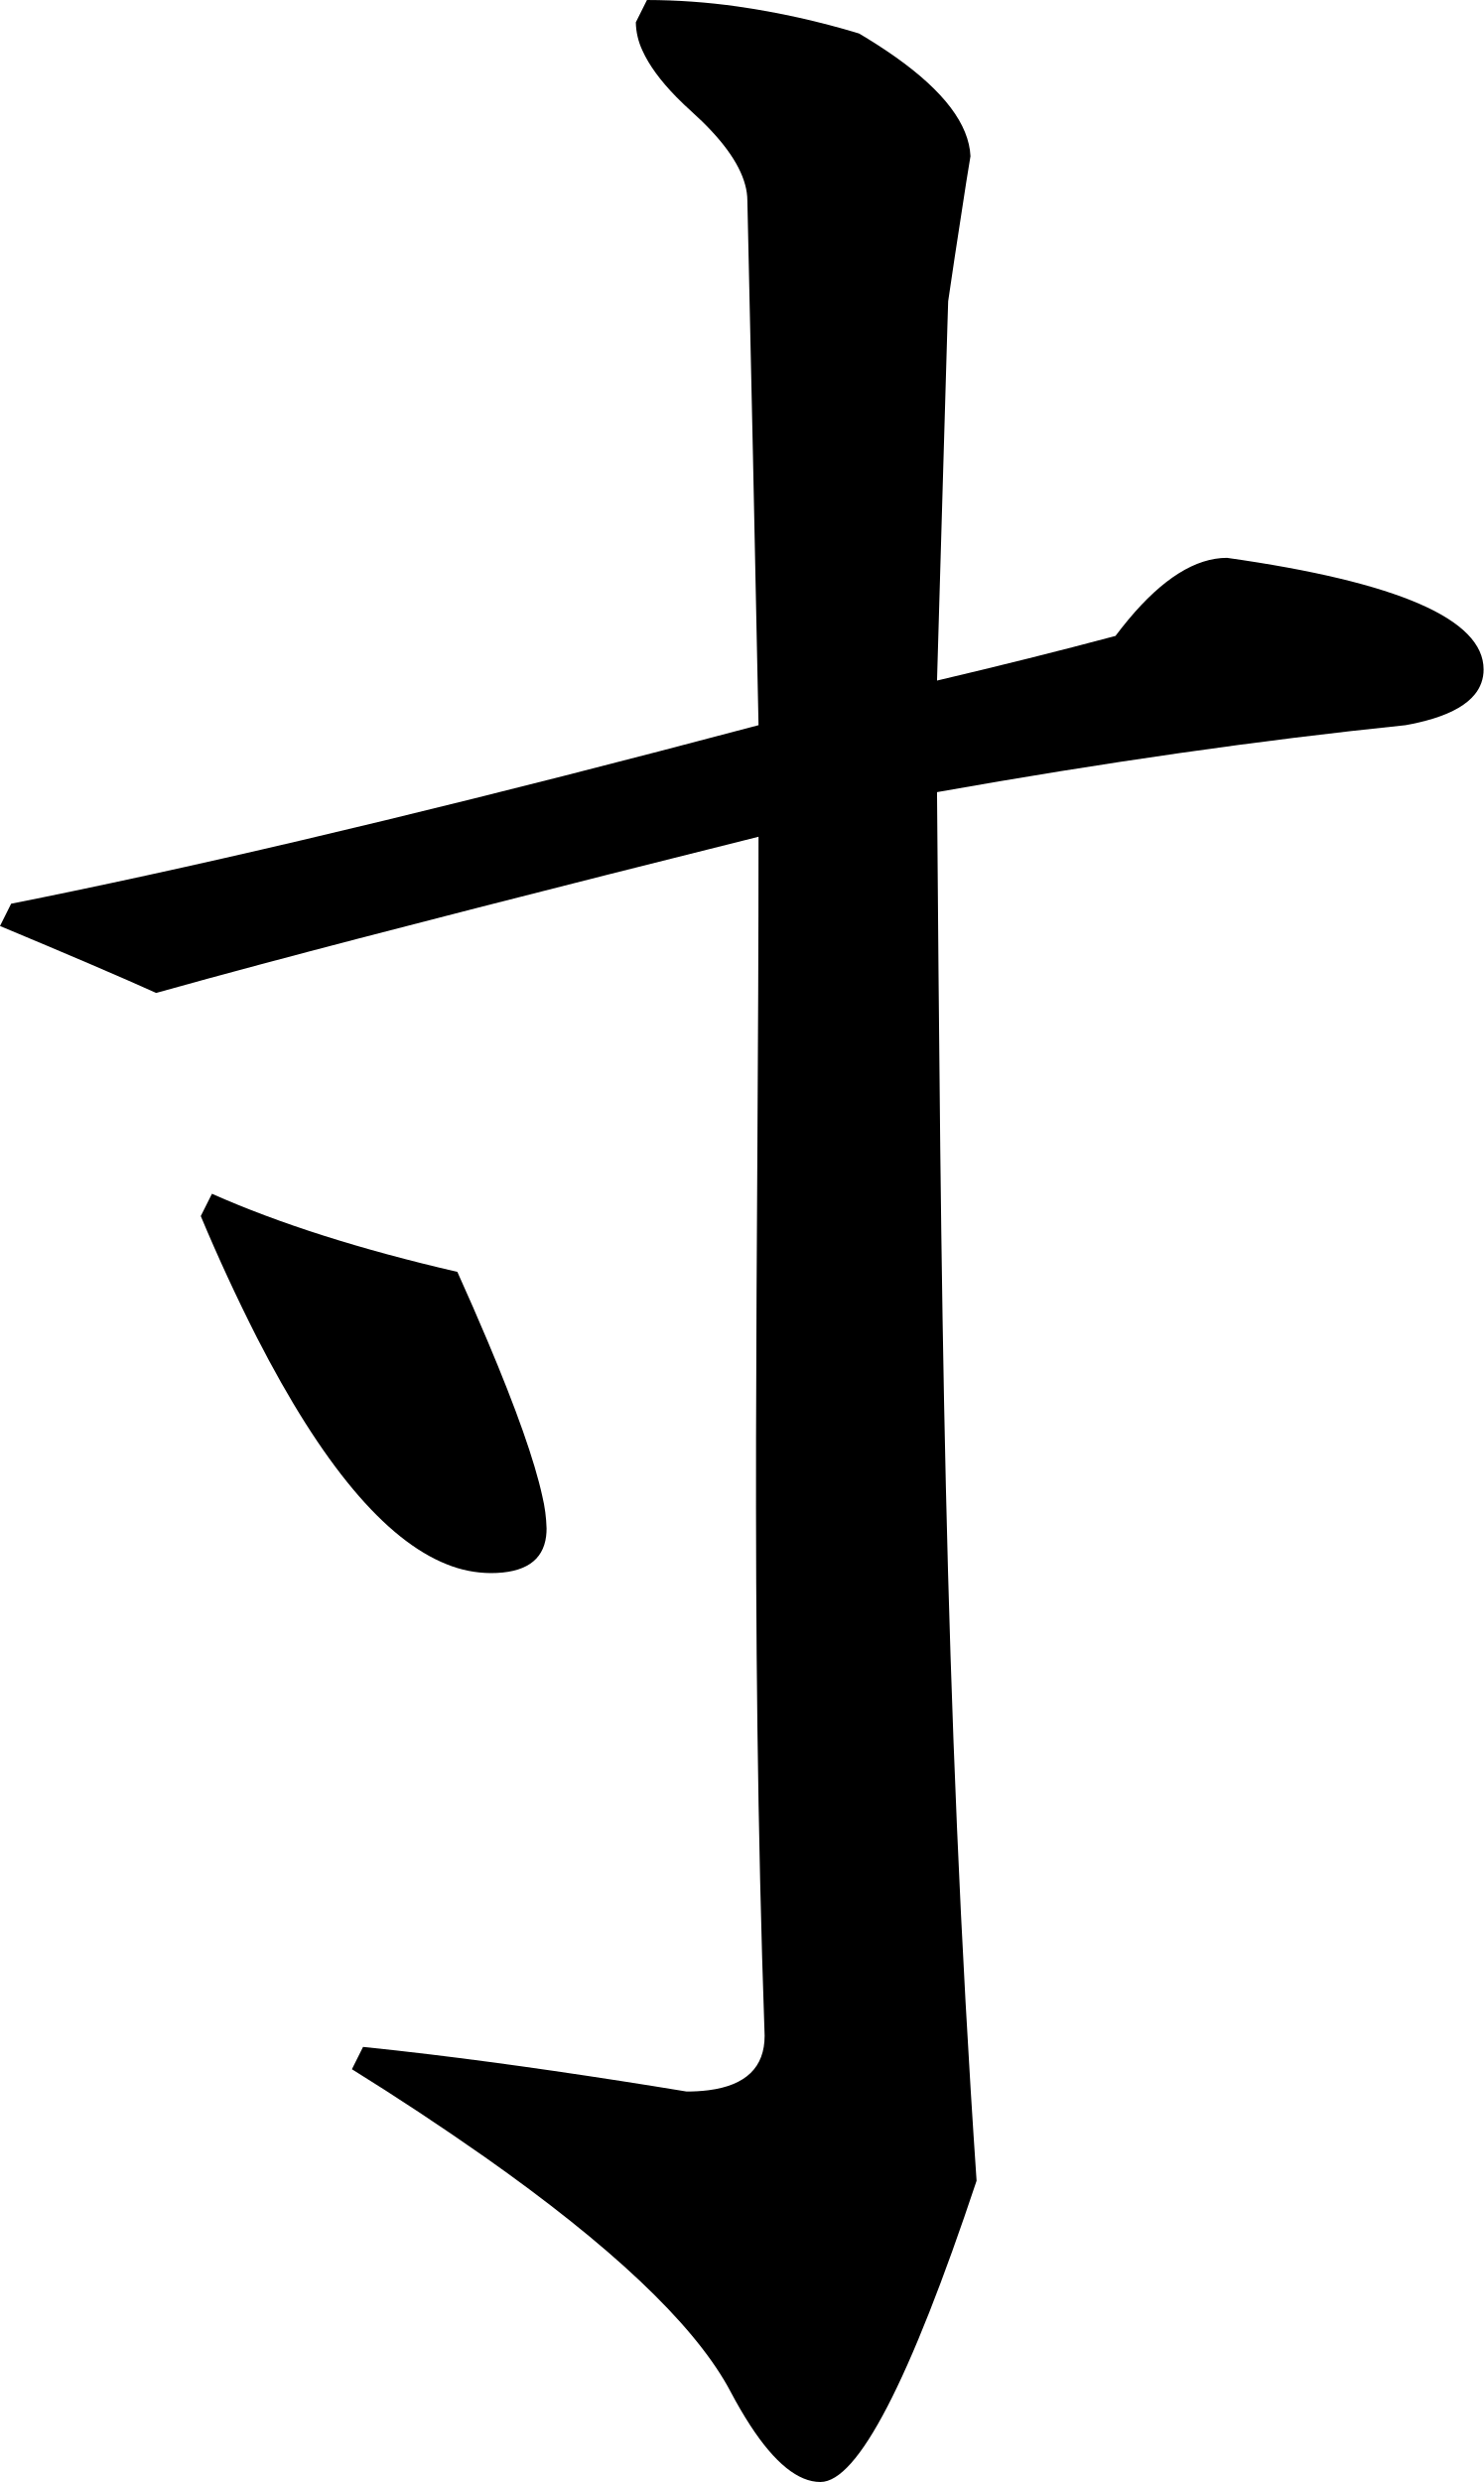
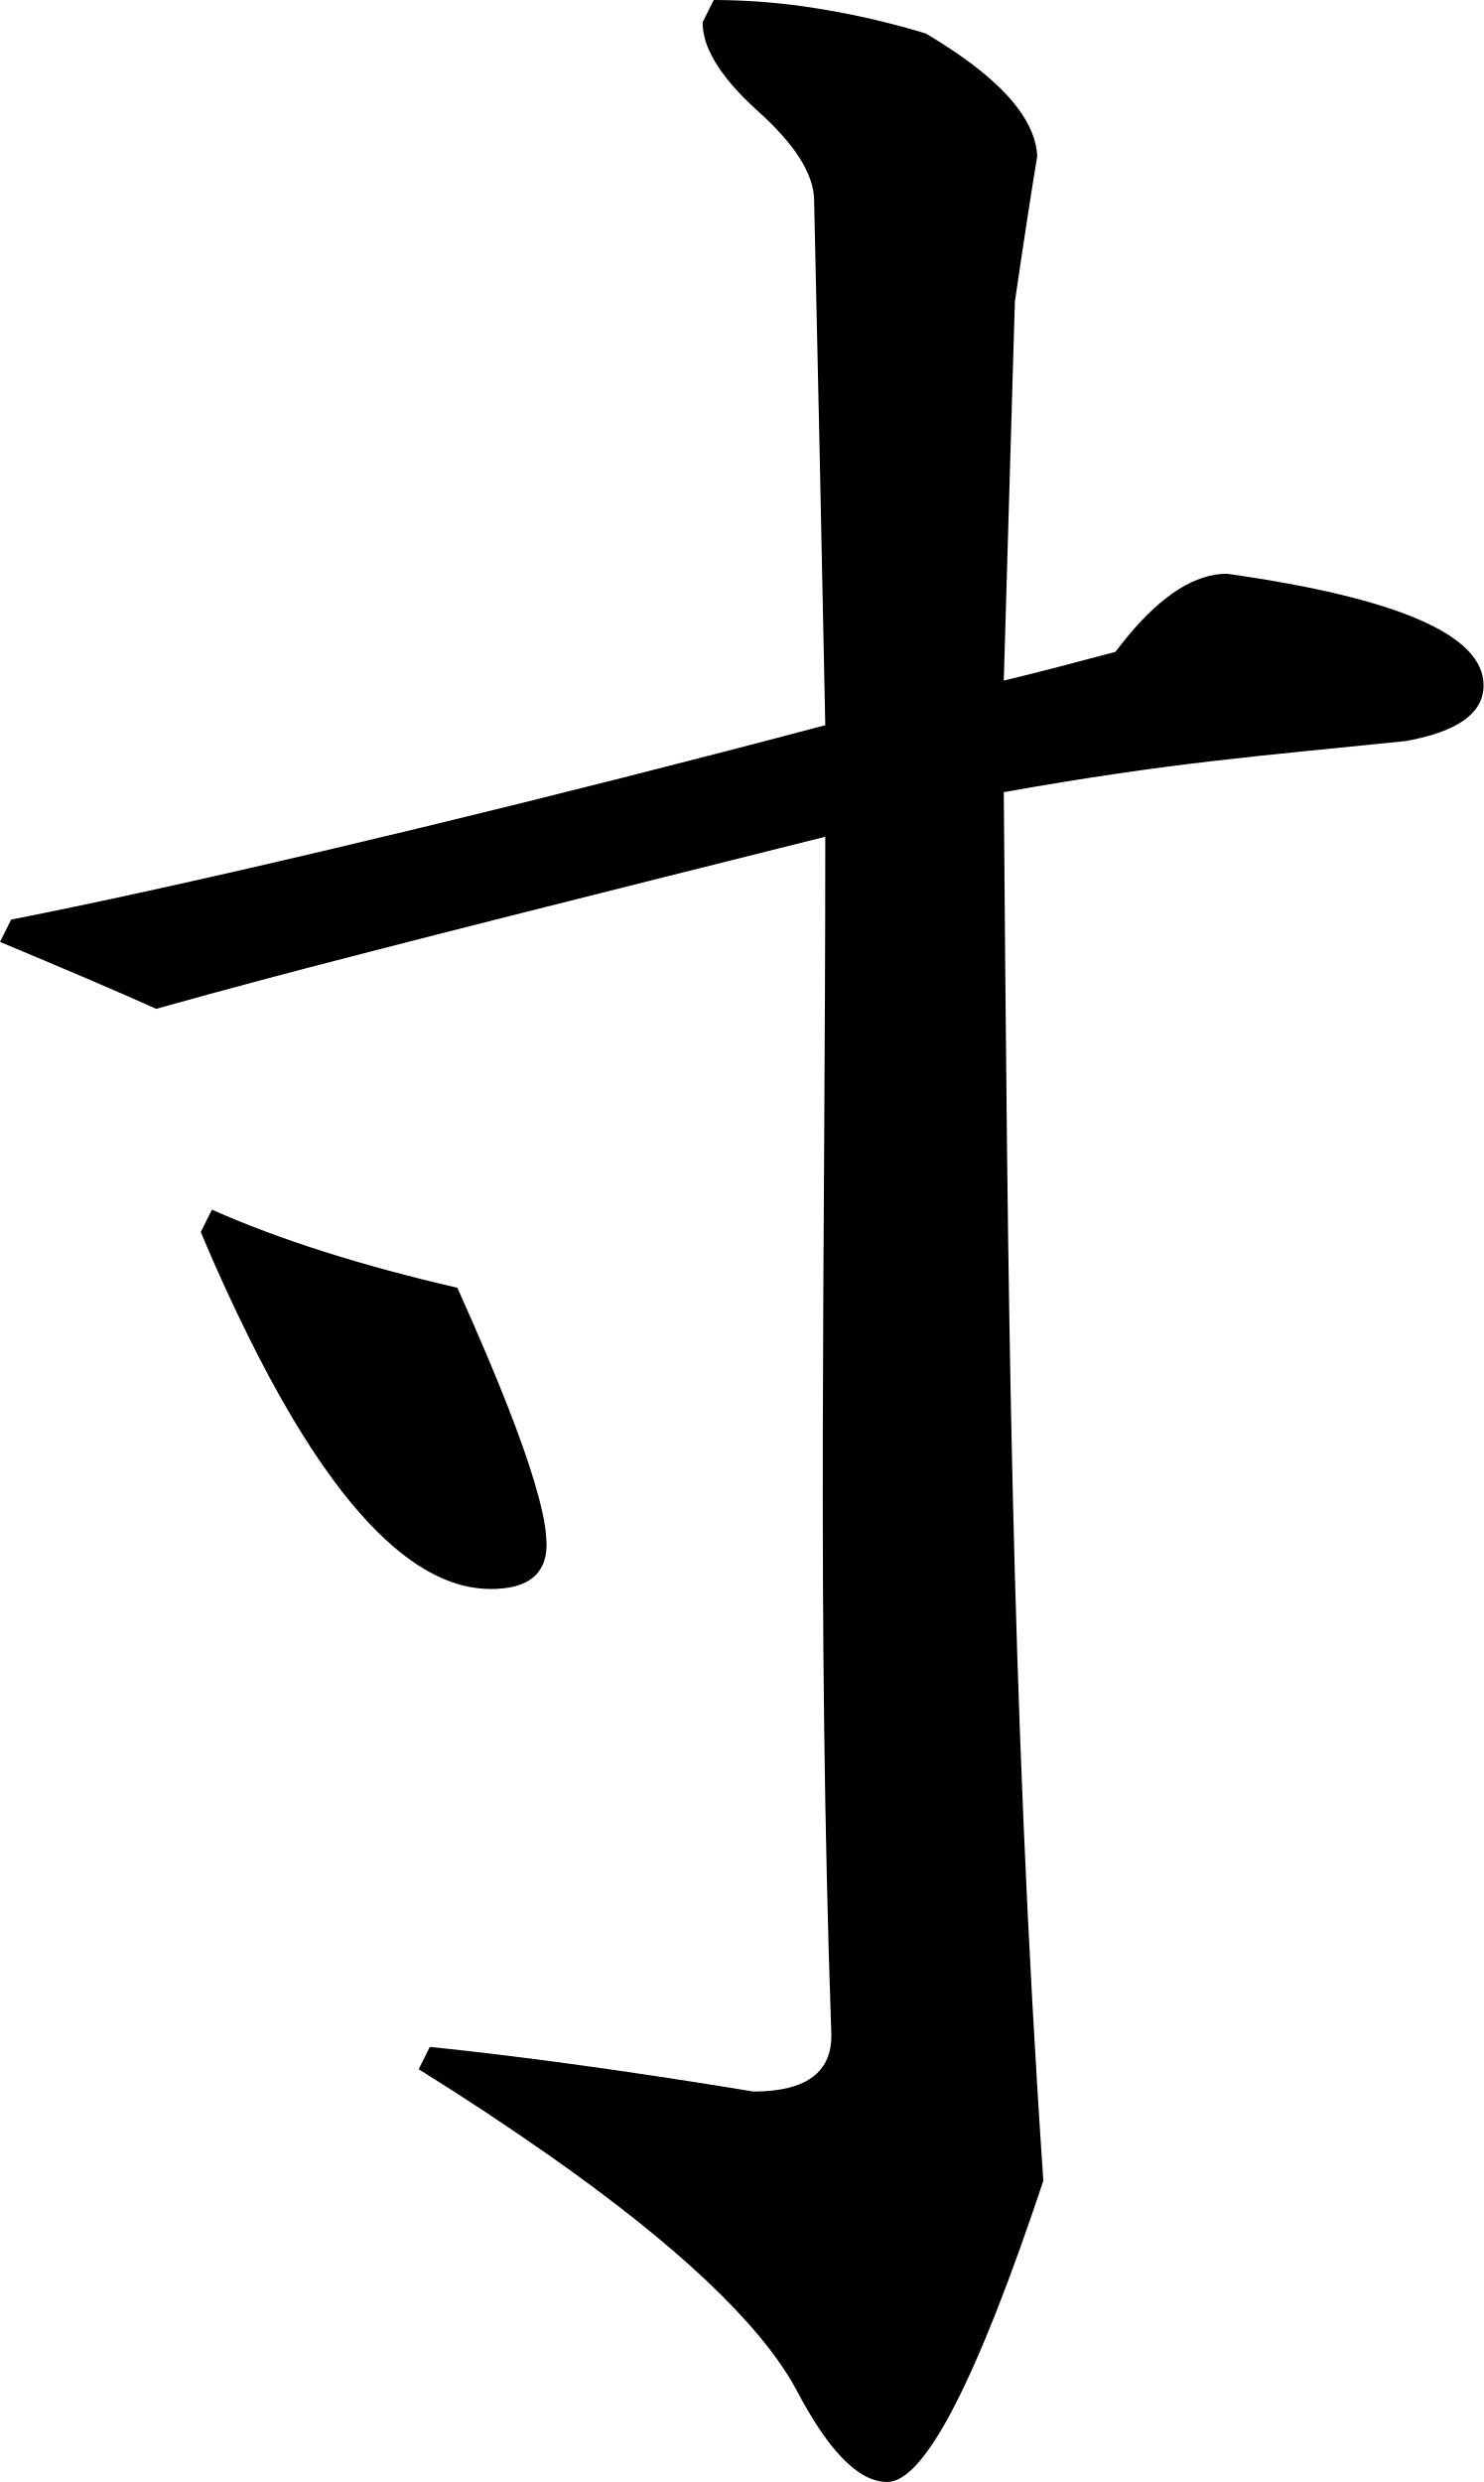
- <svg xmlns="http://www.w3.org/2000/svg" viewBox="53.33 25.622 49.355 82.556" width="49.355px" height="82.556px">
-   <path d="M 60.381 65.329 C 62.607 66.318 65.329 67.184 68.545 67.927 C 68.891 68.693 69.227 69.462 69.554 70.236 C 70.509 72.498 71.115 74.215 71.371 75.388 C 71.456 75.74 71.503 76.1 71.513 76.462 C 71.513 76.548 71.508 76.633 71.498 76.718 C 71.397 77.537 70.784 77.946 69.658 77.946 C 69.157 77.943 68.661 77.844 68.196 77.655 C 66.142 76.842 64.035 74.326 61.875 70.107 C 61.204 68.785 60.581 67.439 60.009 66.071 L 60.381 65.329 Z M 74.853 25.622 C 75.855 25.624 76.855 25.695 77.847 25.835 C 79.221 26.031 80.577 26.332 81.904 26.735 C 82.32 26.979 82.726 27.24 83.121 27.518 C 84.733 28.659 85.565 29.758 85.615 30.817 C 85.567 31.105 85.52 31.394 85.474 31.682 C 85.364 32.375 85.237 33.2 85.093 34.157 C 85.019 34.652 84.946 35.147 84.873 35.642 C 84.865 35.897 84.857 36.153 84.849 36.408 C 84.73 40.358 84.615 44.309 84.502 48.259 C 85.524 48.019 86.545 47.771 87.563 47.517 C 88.524 47.277 89.482 47.029 90.439 46.774 C 90.577 46.591 90.719 46.411 90.865 46.235 C 92.009 44.863 93.104 44.177 94.15 44.177 C 99.84 44.981 102.685 46.218 102.685 47.888 C 102.688 48.19 102.585 48.484 102.393 48.717 C 102.123 49.052 101.665 49.32 101.019 49.521 C 100.714 49.614 100.403 49.688 100.088 49.743 C 95.264 50.238 90.068 50.98 84.502 51.97 C 84.636 68.189 84.715 81.977 85.818 98.159 C 83.592 104.838 81.86 108.178 80.623 108.178 C 79.884 108.178 79.105 107.55 78.287 106.293 C 78.06 105.941 77.849 105.58 77.654 105.21 C 77.614 105.133 77.572 105.056 77.529 104.98 C 76.325 102.849 73.635 100.312 69.459 97.37 C 68.012 96.356 66.538 95.381 65.037 94.448 L 65.408 93.706 C 66.15 93.782 66.891 93.865 67.631 93.954 C 68.917 94.109 70.287 94.292 71.743 94.503 C 73.221 94.718 74.697 94.947 76.17 95.19 C 76.414 95.191 76.657 95.177 76.899 95.147 C 78.145 94.988 78.767 94.384 78.767 93.335 C 78.275 79.239 78.566 67.559 78.564 53.454 C 71.514 55.217 65.994 56.631 62.004 57.698 C 60.843 58.008 59.683 58.325 58.525 58.649 C 58.209 58.507 57.892 58.366 57.574 58.227 C 56.817 57.896 55.928 57.515 54.907 57.084 C 54.382 56.863 53.856 56.642 53.33 56.423 L 53.701 55.681 C 54.413 55.54 55.123 55.395 55.833 55.247 C 62.025 53.957 69.602 52.122 78.564 49.743 C 78.504 46.759 78.442 43.774 78.379 40.79 C 78.319 37.961 78.257 35.131 78.193 32.302 C 78.192 32.12 78.167 31.94 78.118 31.765 C 77.92 31.033 77.326 30.222 76.338 29.333 C 76.166 29.178 75.998 29.018 75.835 28.853 C 75.297 28.304 74.919 27.786 74.701 27.301 C 74.563 27.008 74.488 26.688 74.482 26.364 L 74.853 25.622 Z" id="path-26" vector-effect="non-scaling-stroke" transform="matrix(1, 0, 0, 1, 3.552713678800501e-15, 3.552713678800501e-15)" />
+ <svg xmlns="http://www.w3.org/2000/svg" viewBox="149.759 137.777 49.355 82.556" width="49.355px" height="82.556px">
+   <path d="M 156.81 178.013 C 159.036 179.002 161.758 179.868 164.974 180.611 C 165.32 181.377 165.656 182.146 165.983 182.92 C 166.938 185.182 167.544 186.899 167.8 188.072 C 167.885 188.424 167.932 188.784 167.942 189.146 C 167.942 189.232 167.937 189.317 167.927 189.402 C 167.826 190.221 167.213 190.63 166.087 190.63 C 165.586 190.627 165.09 190.528 164.625 190.339 C 162.571 189.526 160.464 187.01 158.304 182.791 C 157.633 181.469 157.01 180.123 156.438 178.755 L 156.81 178.013 Z M 173.503 137.777 C 174.505 137.779 175.505 137.85 176.497 137.99 C 177.871 138.186 179.227 138.487 180.554 138.89 C 180.97 139.134 181.376 139.395 181.771 139.673 C 183.383 140.814 184.215 141.913 184.265 142.972 C 184.217 143.26 184.17 143.549 184.124 143.837 C 184.014 144.53 183.887 145.355 183.743 146.312 C 183.669 146.807 183.596 147.302 183.523 147.797 C 183.515 148.052 183.507 148.308 183.499 148.563 C 183.38 152.513 183.265 156.464 183.152 160.414 C 184.174 160.174 185.911 159.713 186.868 159.458 C 187.006 159.275 187.148 159.095 187.294 158.919 C 188.438 157.547 189.533 156.861 190.579 156.861 C 196.269 157.665 199.114 158.902 199.114 160.572 C 199.117 160.874 199.014 161.168 198.822 161.401 C 198.552 161.736 198.094 162.004 197.448 162.205 C 197.143 162.298 196.832 162.372 196.517 162.427 C 191.693 162.922 188.718 163.135 183.152 164.125 C 183.286 180.344 183.365 194.132 184.468 210.314 C 182.242 216.993 180.51 220.333 179.273 220.333 C 178.534 220.333 177.755 219.705 176.937 218.448 C 176.71 218.096 176.499 217.735 176.304 217.365 C 176.264 217.288 176.222 217.211 176.179 217.135 C 174.975 215.004 172.285 212.467 168.109 209.525 C 166.662 208.511 165.188 207.536 163.687 206.603 L 164.058 205.861 C 164.8 205.937 165.541 206.02 166.281 206.109 C 167.567 206.264 168.937 206.447 170.393 206.658 C 171.871 206.873 173.347 207.102 174.82 207.345 C 175.064 207.346 175.307 207.332 175.549 207.302 C 176.795 207.143 177.417 206.539 177.417 205.49 C 176.925 191.394 177.216 179.714 177.214 165.609 C 170.164 167.372 162.423 169.315 158.433 170.382 C 157.272 170.692 156.112 171.009 154.954 171.333 C 154.638 171.191 154.321 171.05 154.003 170.911 C 153.246 170.58 152.357 170.199 151.336 169.768 C 150.811 169.547 150.285 169.326 149.759 169.107 L 150.13 168.365 C 150.842 168.224 151.552 168.079 152.262 167.931 C 158.454 166.641 168.252 164.277 177.214 161.898 C 177.154 158.914 177.092 155.929 177.029 152.945 C 176.969 150.116 176.907 147.286 176.843 144.457 C 176.842 144.275 176.817 144.095 176.768 143.92 C 176.57 143.188 175.976 142.377 174.988 141.488 C 174.816 141.333 174.648 141.173 174.485 141.008 C 173.947 140.459 173.569 139.941 173.351 139.456 C 173.213 139.163 173.138 138.843 173.132 138.519 L 173.503 137.777 Z" id="path-26" vector-effect="non-scaling-stroke" transform="matrix(1, 0, 0, 1, -1.4210854715202004e-14, 0)" />
</svg>
